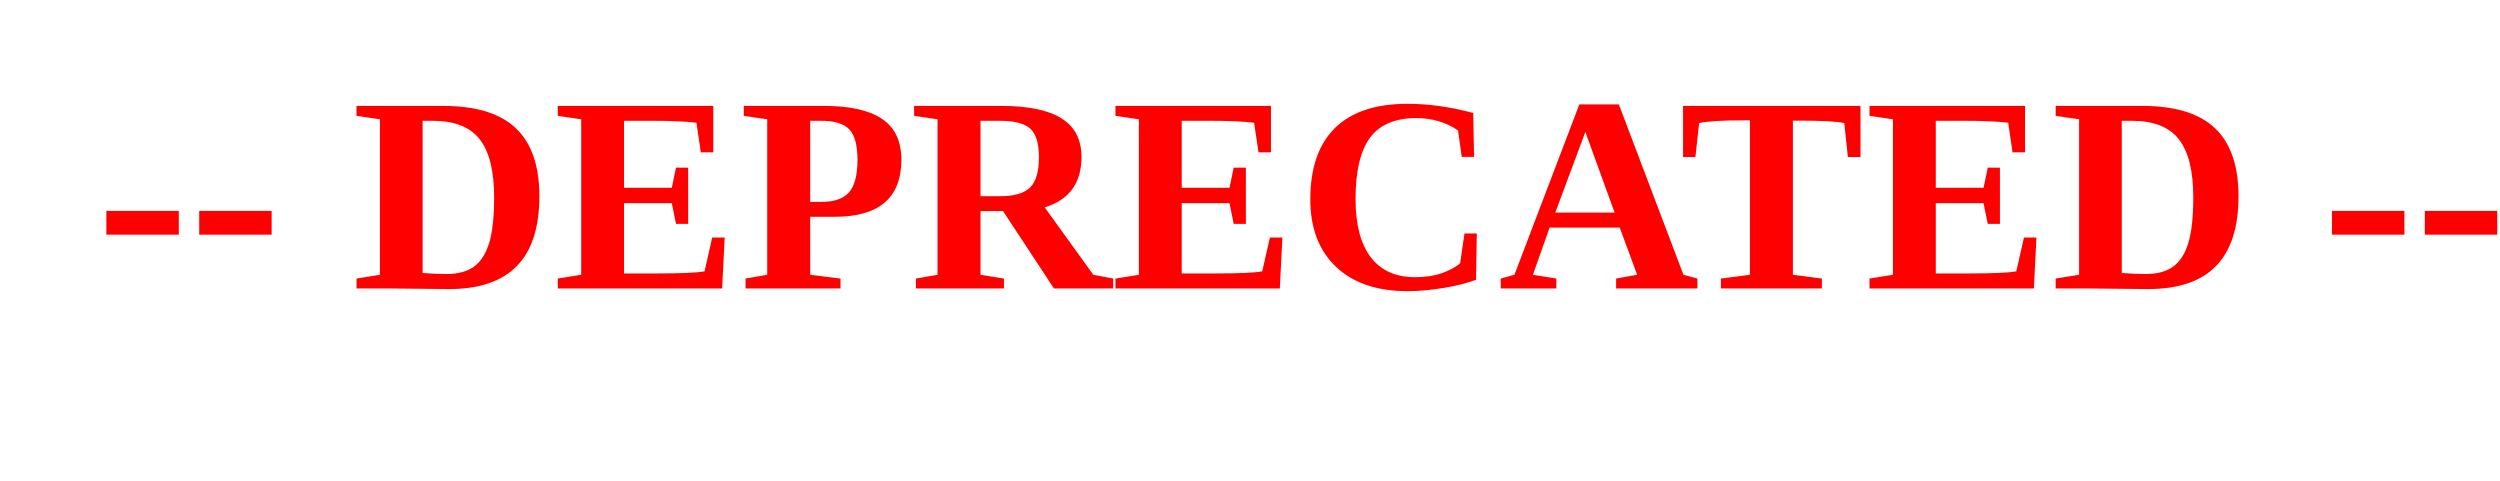
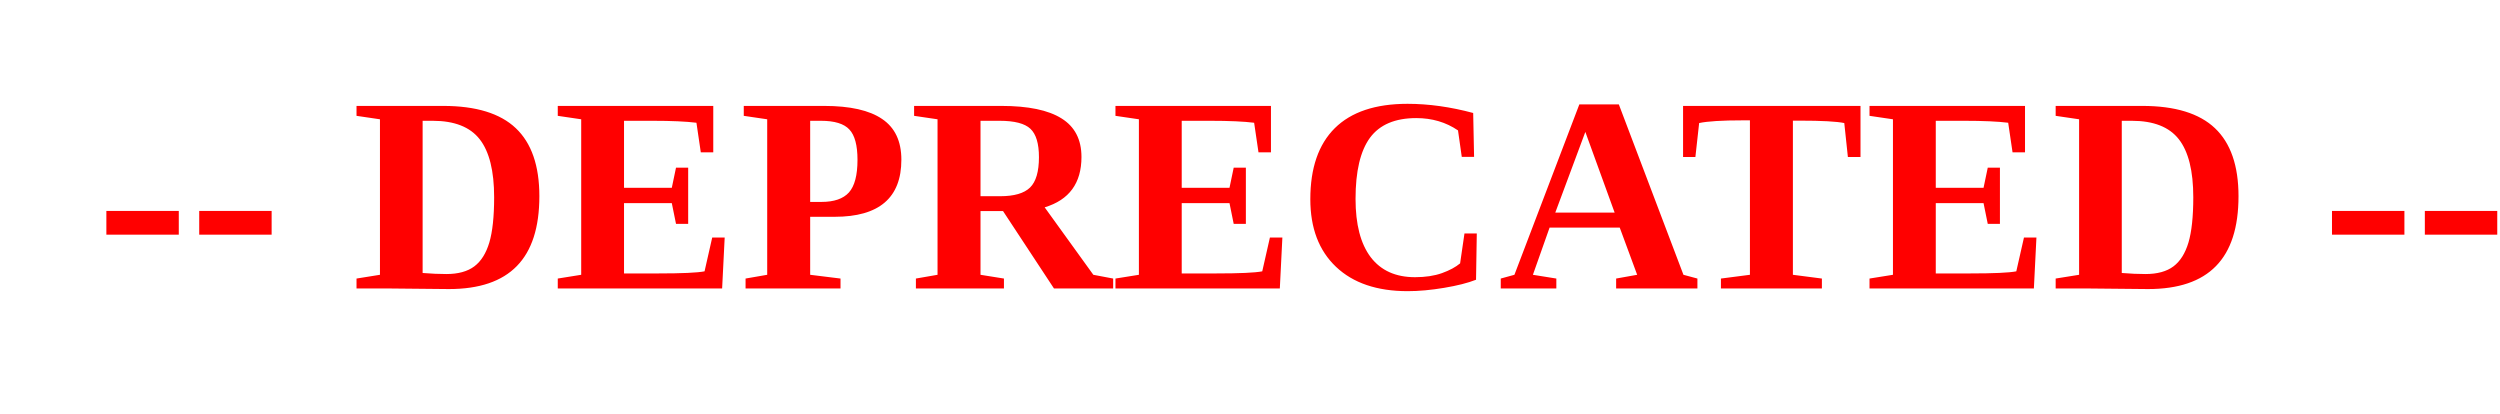
- <svg xmlns="http://www.w3.org/2000/svg" version="1.1" width="260" height="50">
+ <svg xmlns="http://www.w3.org/2000/svg" version="1.1" width="260" height="43">
  <text font-size="29" font-weight="bold" x="10" y="30">
    <tspan fill="red">-- DEPRECATED --</tspan>
  </text>
</svg>
